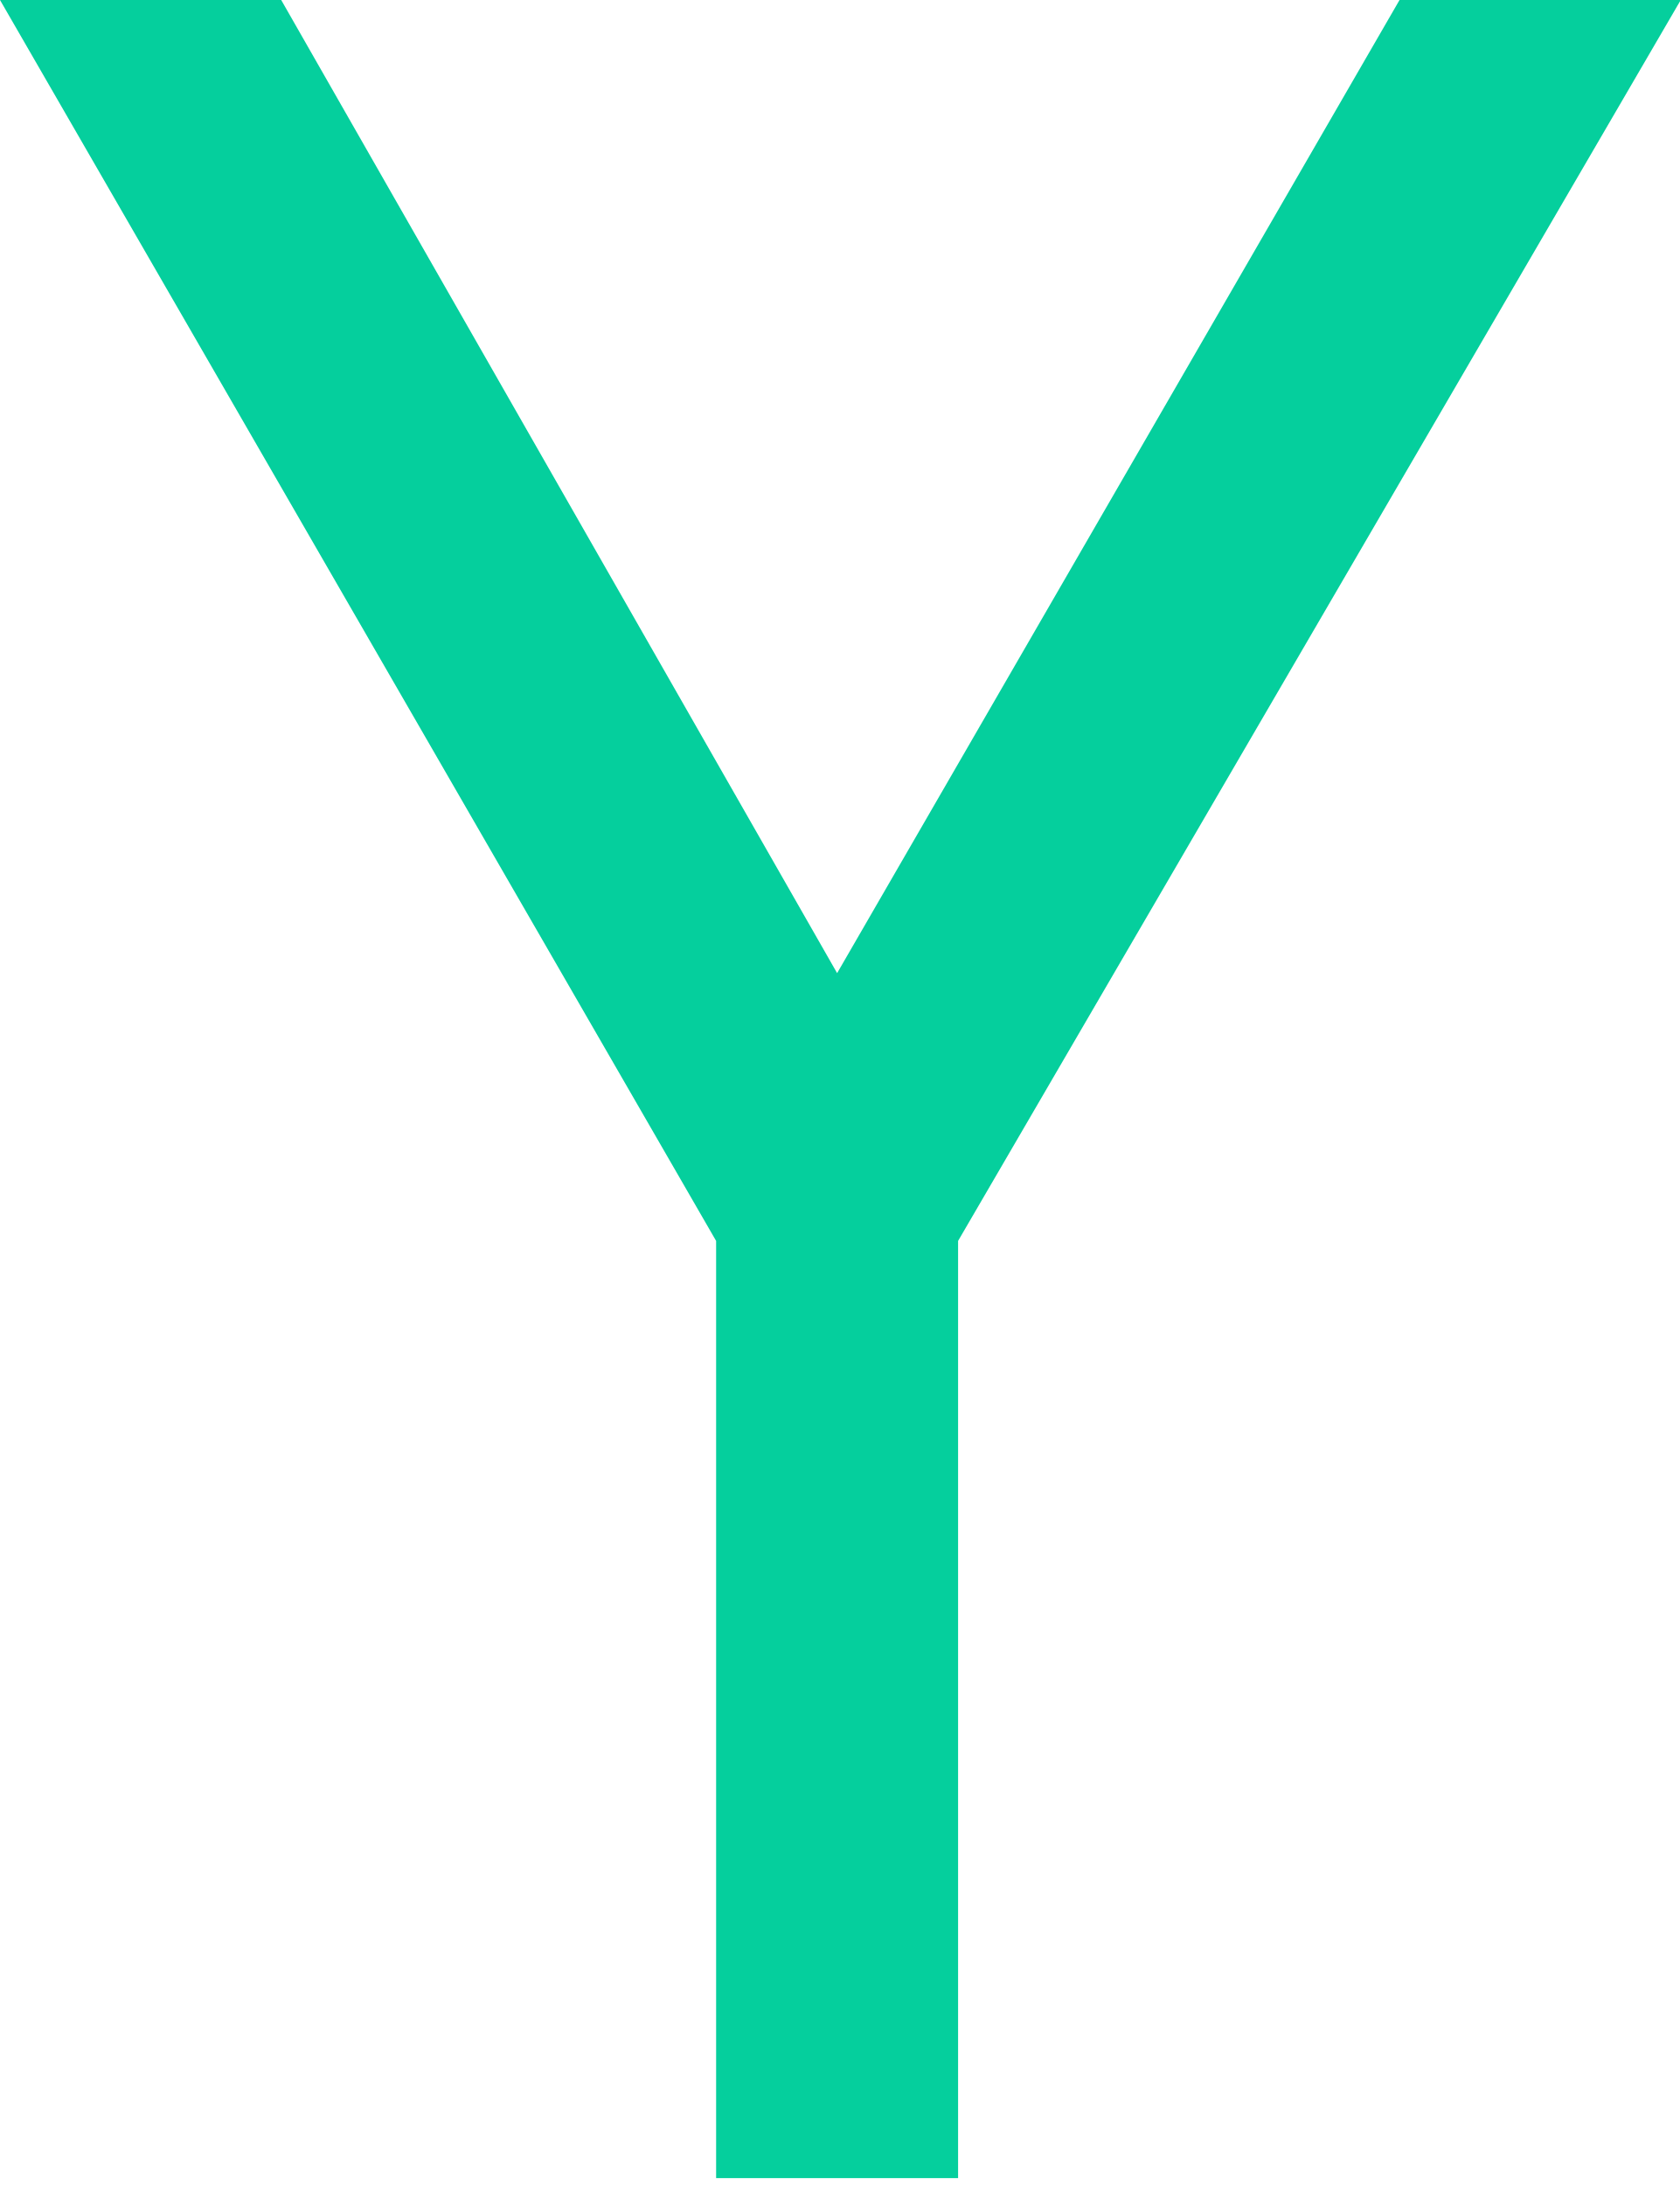
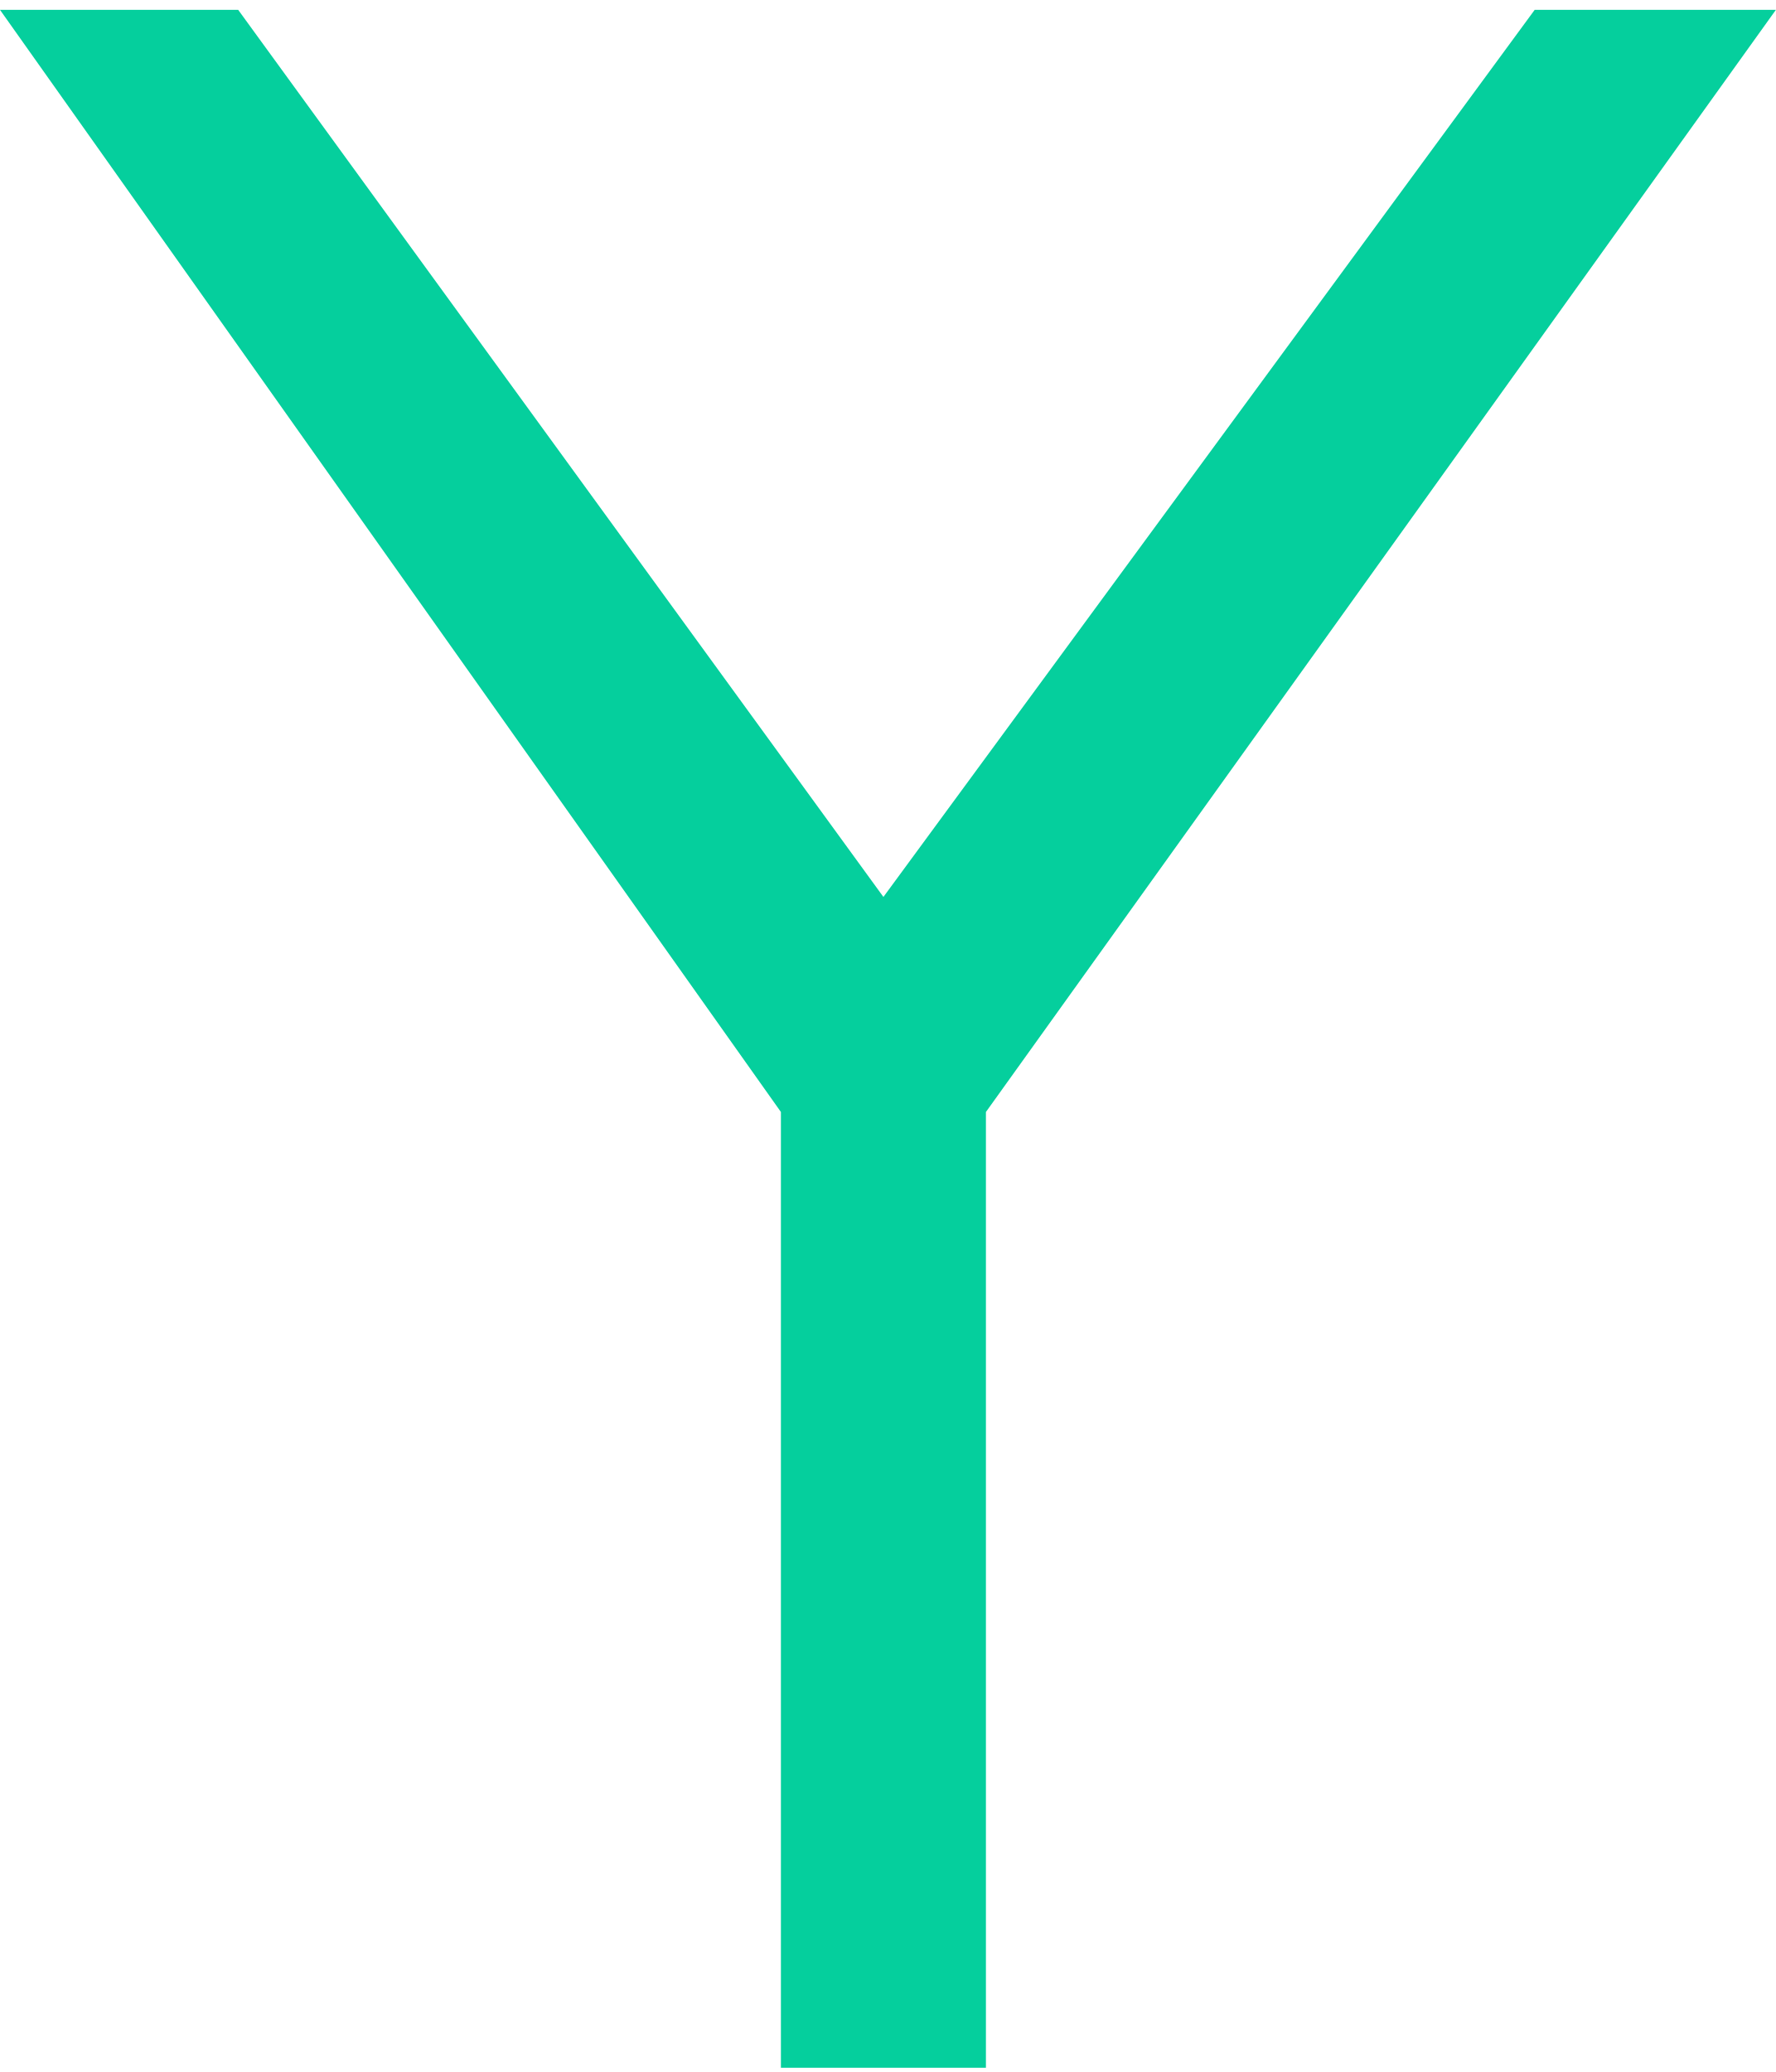
- <svg xmlns="http://www.w3.org/2000/svg" width="103px" height="134px" viewBox="0 0 103 134" version="1.1">
+ <svg xmlns="http://www.w3.org/2000/svg" width="126px" height="147px" viewBox="0 0 126 147" version="1.1">
  <g stroke="none" stroke-width="1" fill="none" fill-rule="evenodd">
-     <polygon id="Fill-1" fill="#05CF9D" points="85.821 0 51.333 59.68 17.244 0 0 0 43.913 76.102 43.913 133.58 58.751 133.58 58.751 76.102 103.066 0" />
+     <polygon id="YGLF" fill="#05CF9D" points="69.952 78.891 126 0.699 108.886 0.699 62.679 63.634 16.9 0.699 0 0.699 55.406 78.891 55.406 146.699 69.952 146.699" />
  </g>
</svg>
